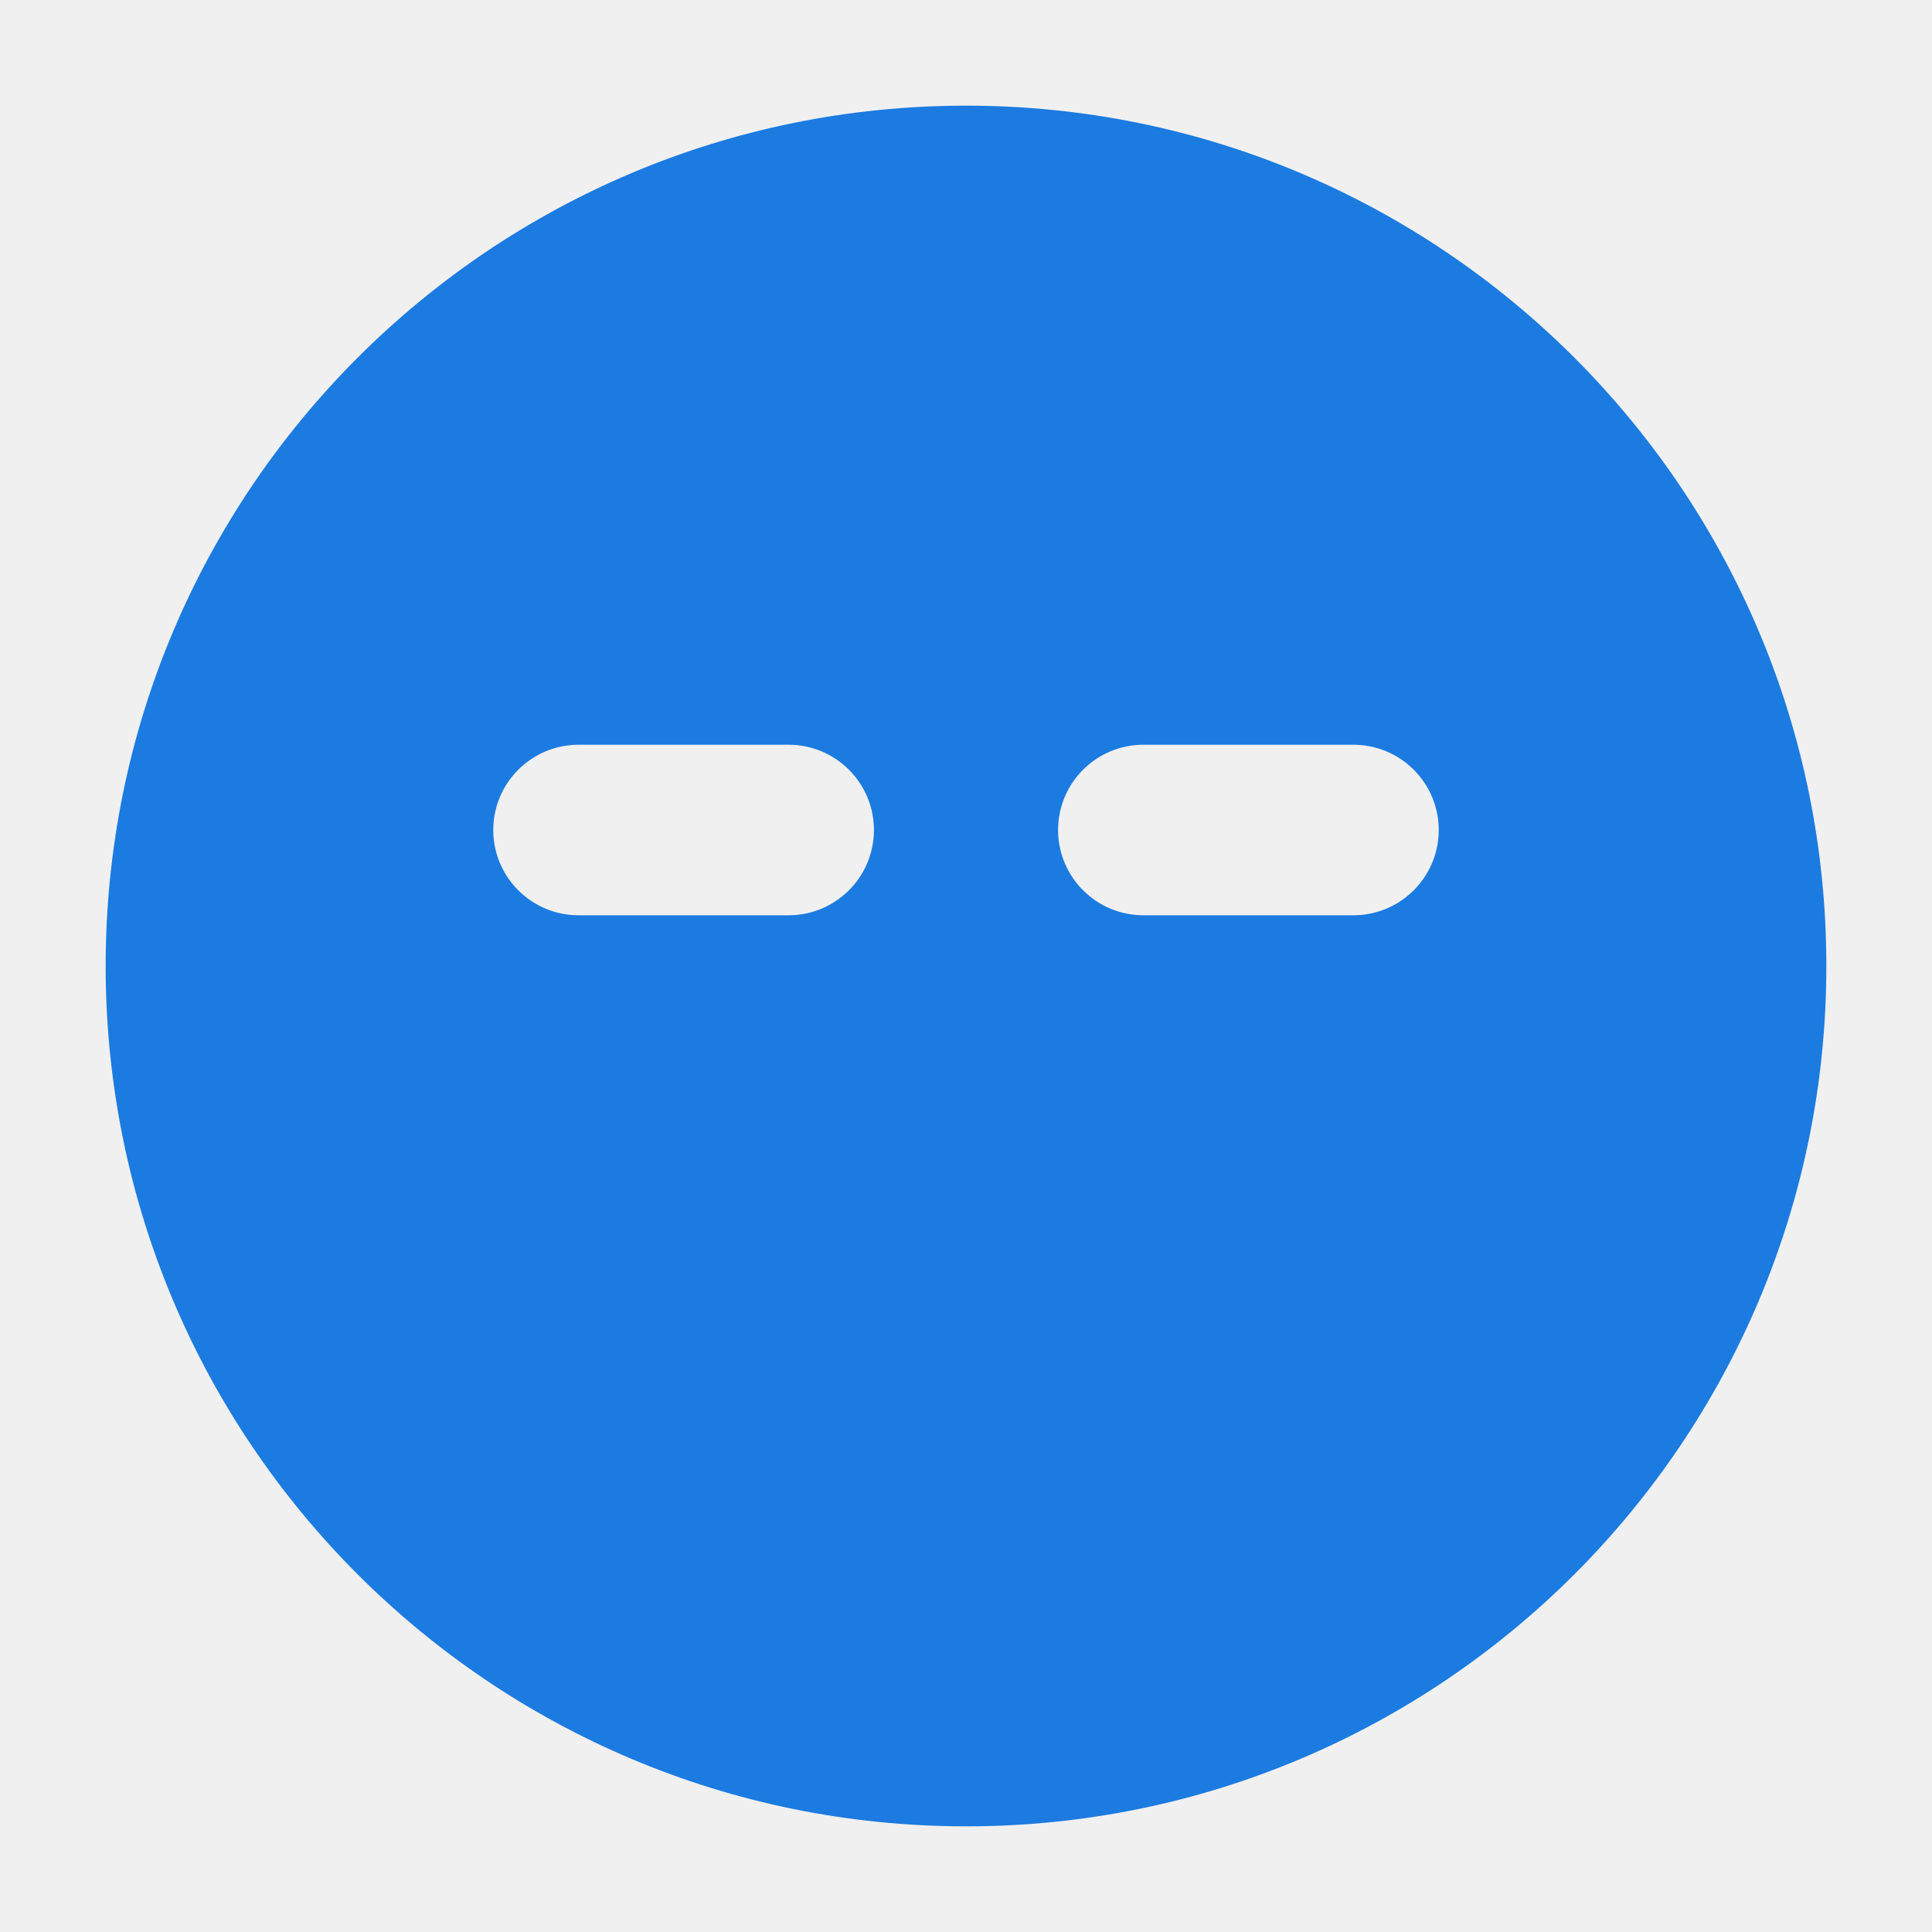
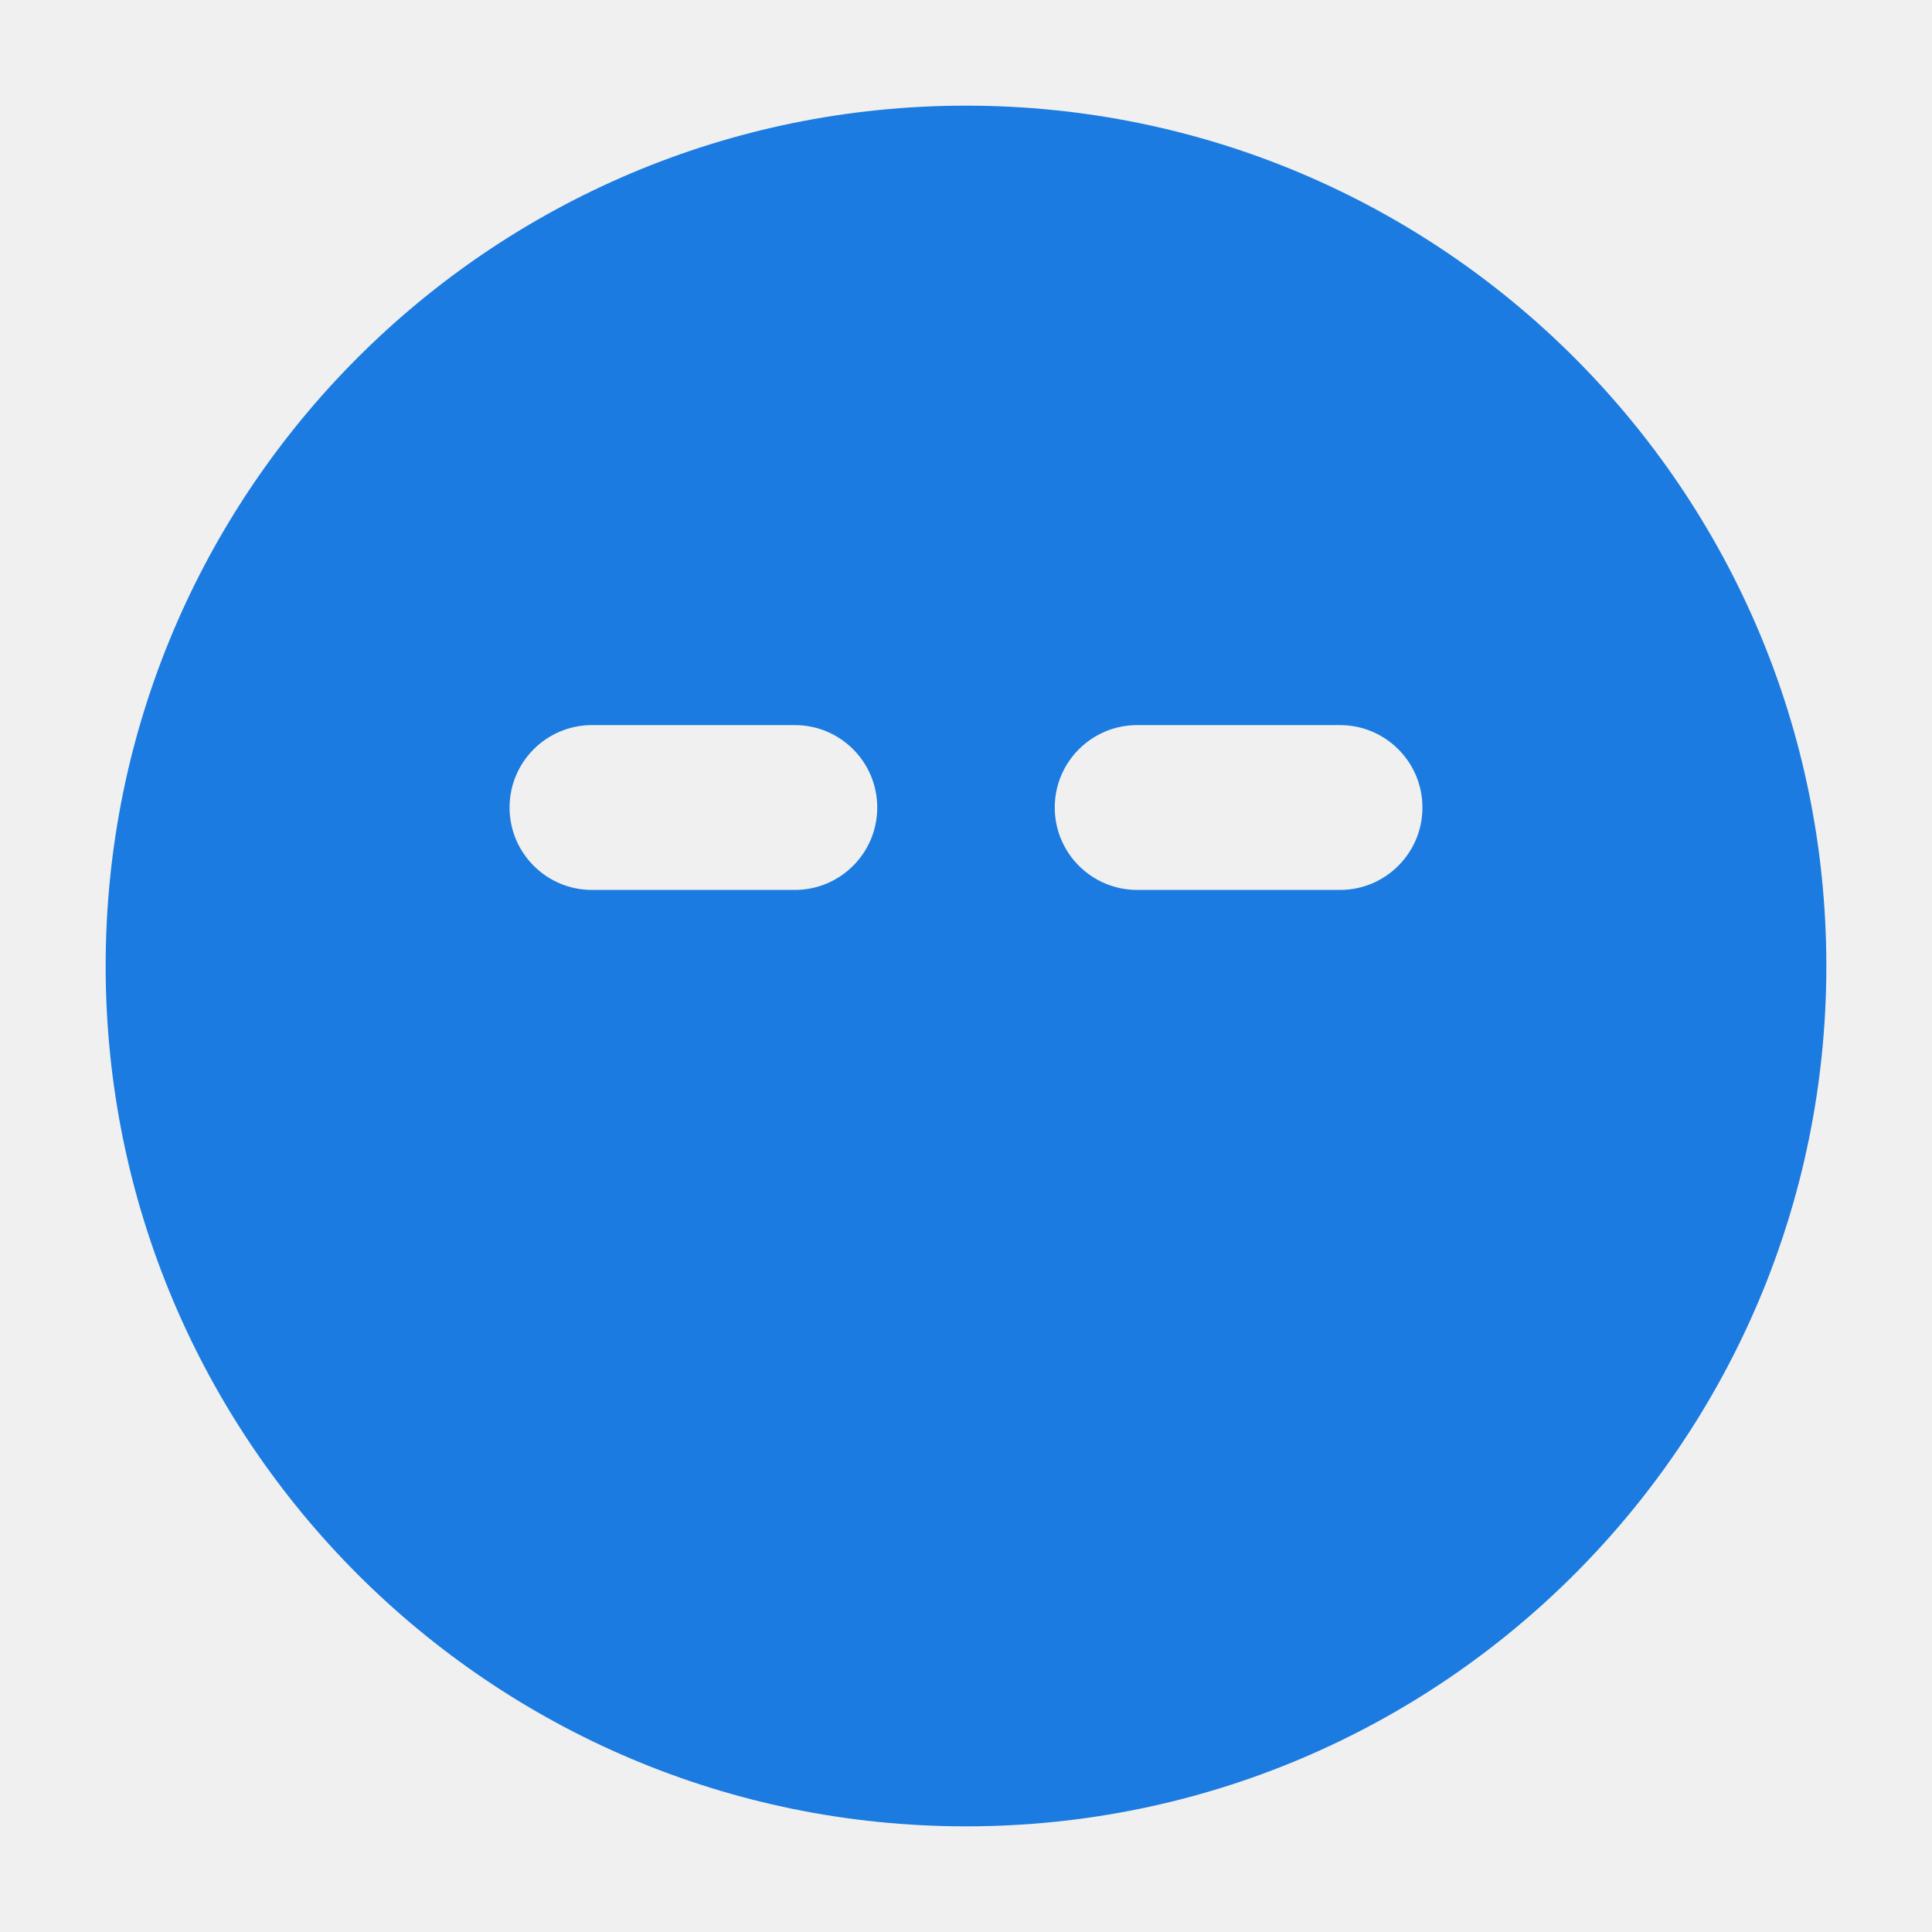
<svg xmlns="http://www.w3.org/2000/svg" viewBox="0 0 64 64" width="64" height="64" role="img" aria-label="Folks persona: data">
  <defs>
    <mask id="p-data">
      <rect width="64" height="64" fill="#fff" />
-       <rect x="16.34" y="24.67" width="12.61" height="5.65" rx="2.83" fill="#000" />
-       <rect x="35.05" y="24.67" width="12.61" height="5.65" rx="2.83" fill="#000" />
+       <rect x="16.88" y="24.02" width="12.18" height="5.46" rx="2.73" fill="#000" />
+       <rect x="34.94" y="24.02" width="12.18" height="5.46" rx="2.73" fill="#000" />
    </mask>
  </defs>
  <circle cx="32" cy="32" r="28.5" fill="#1B7BE0" mask="url(#p-data)" />
</svg>
